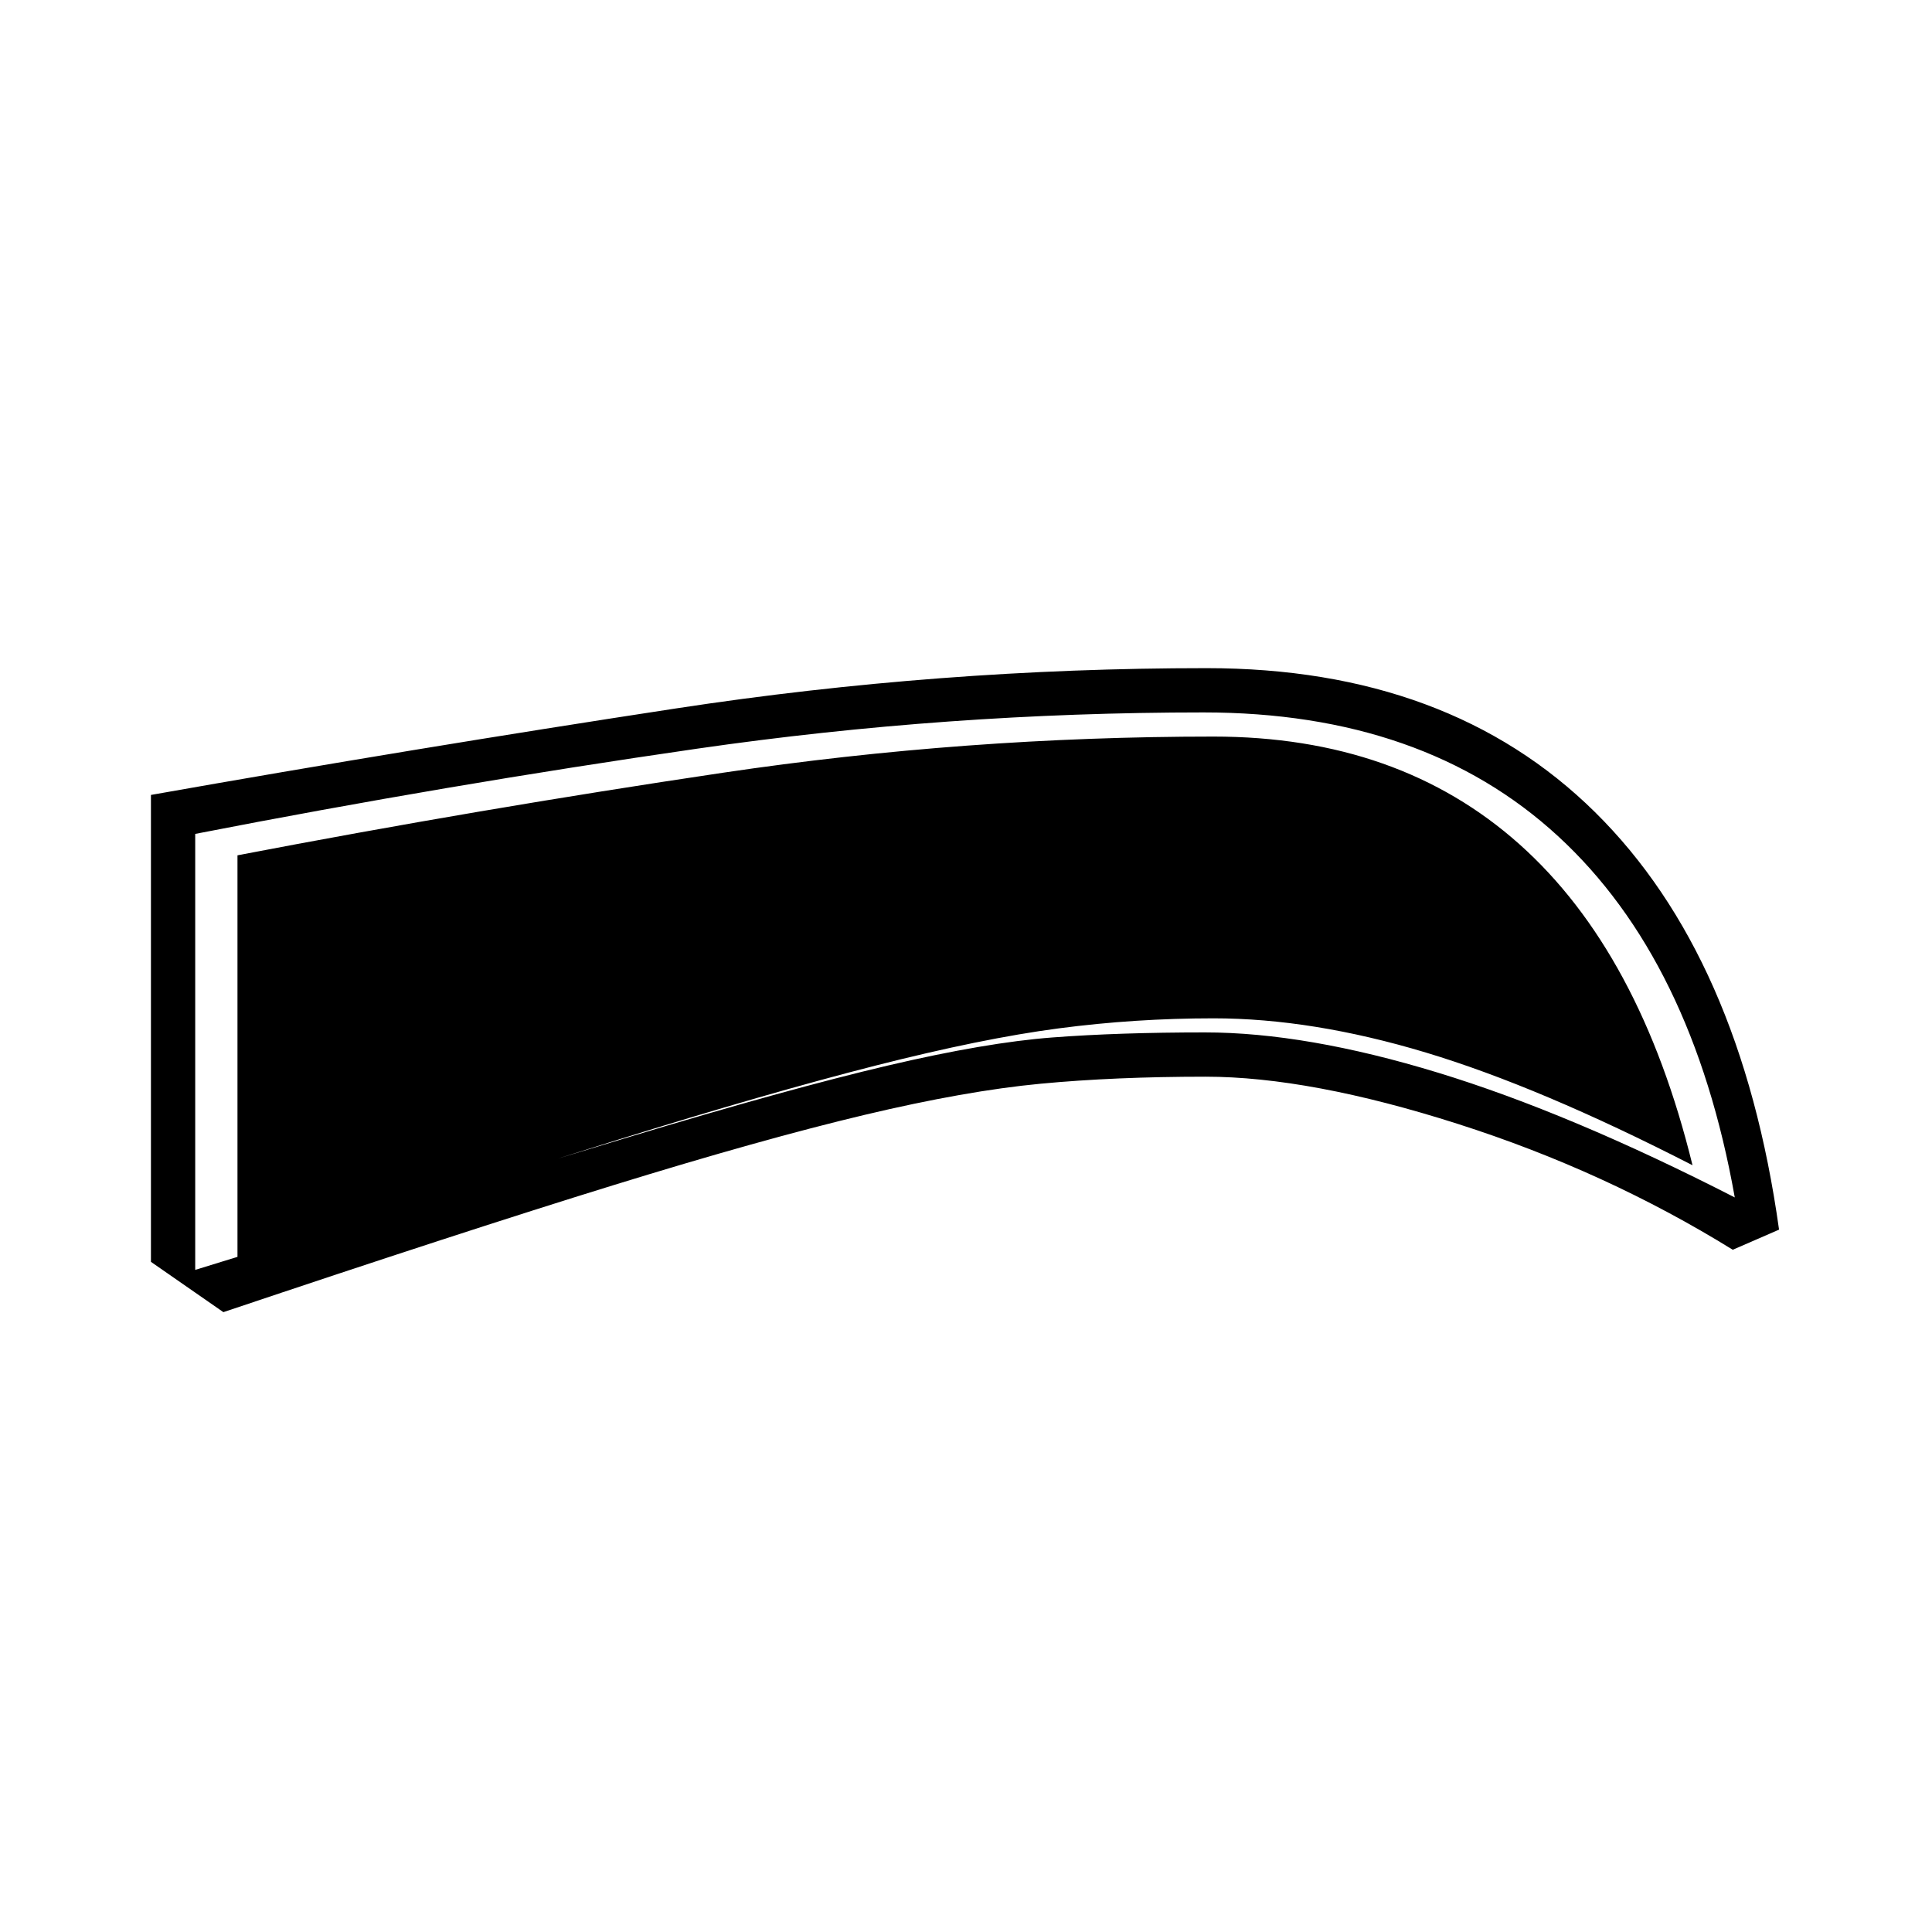
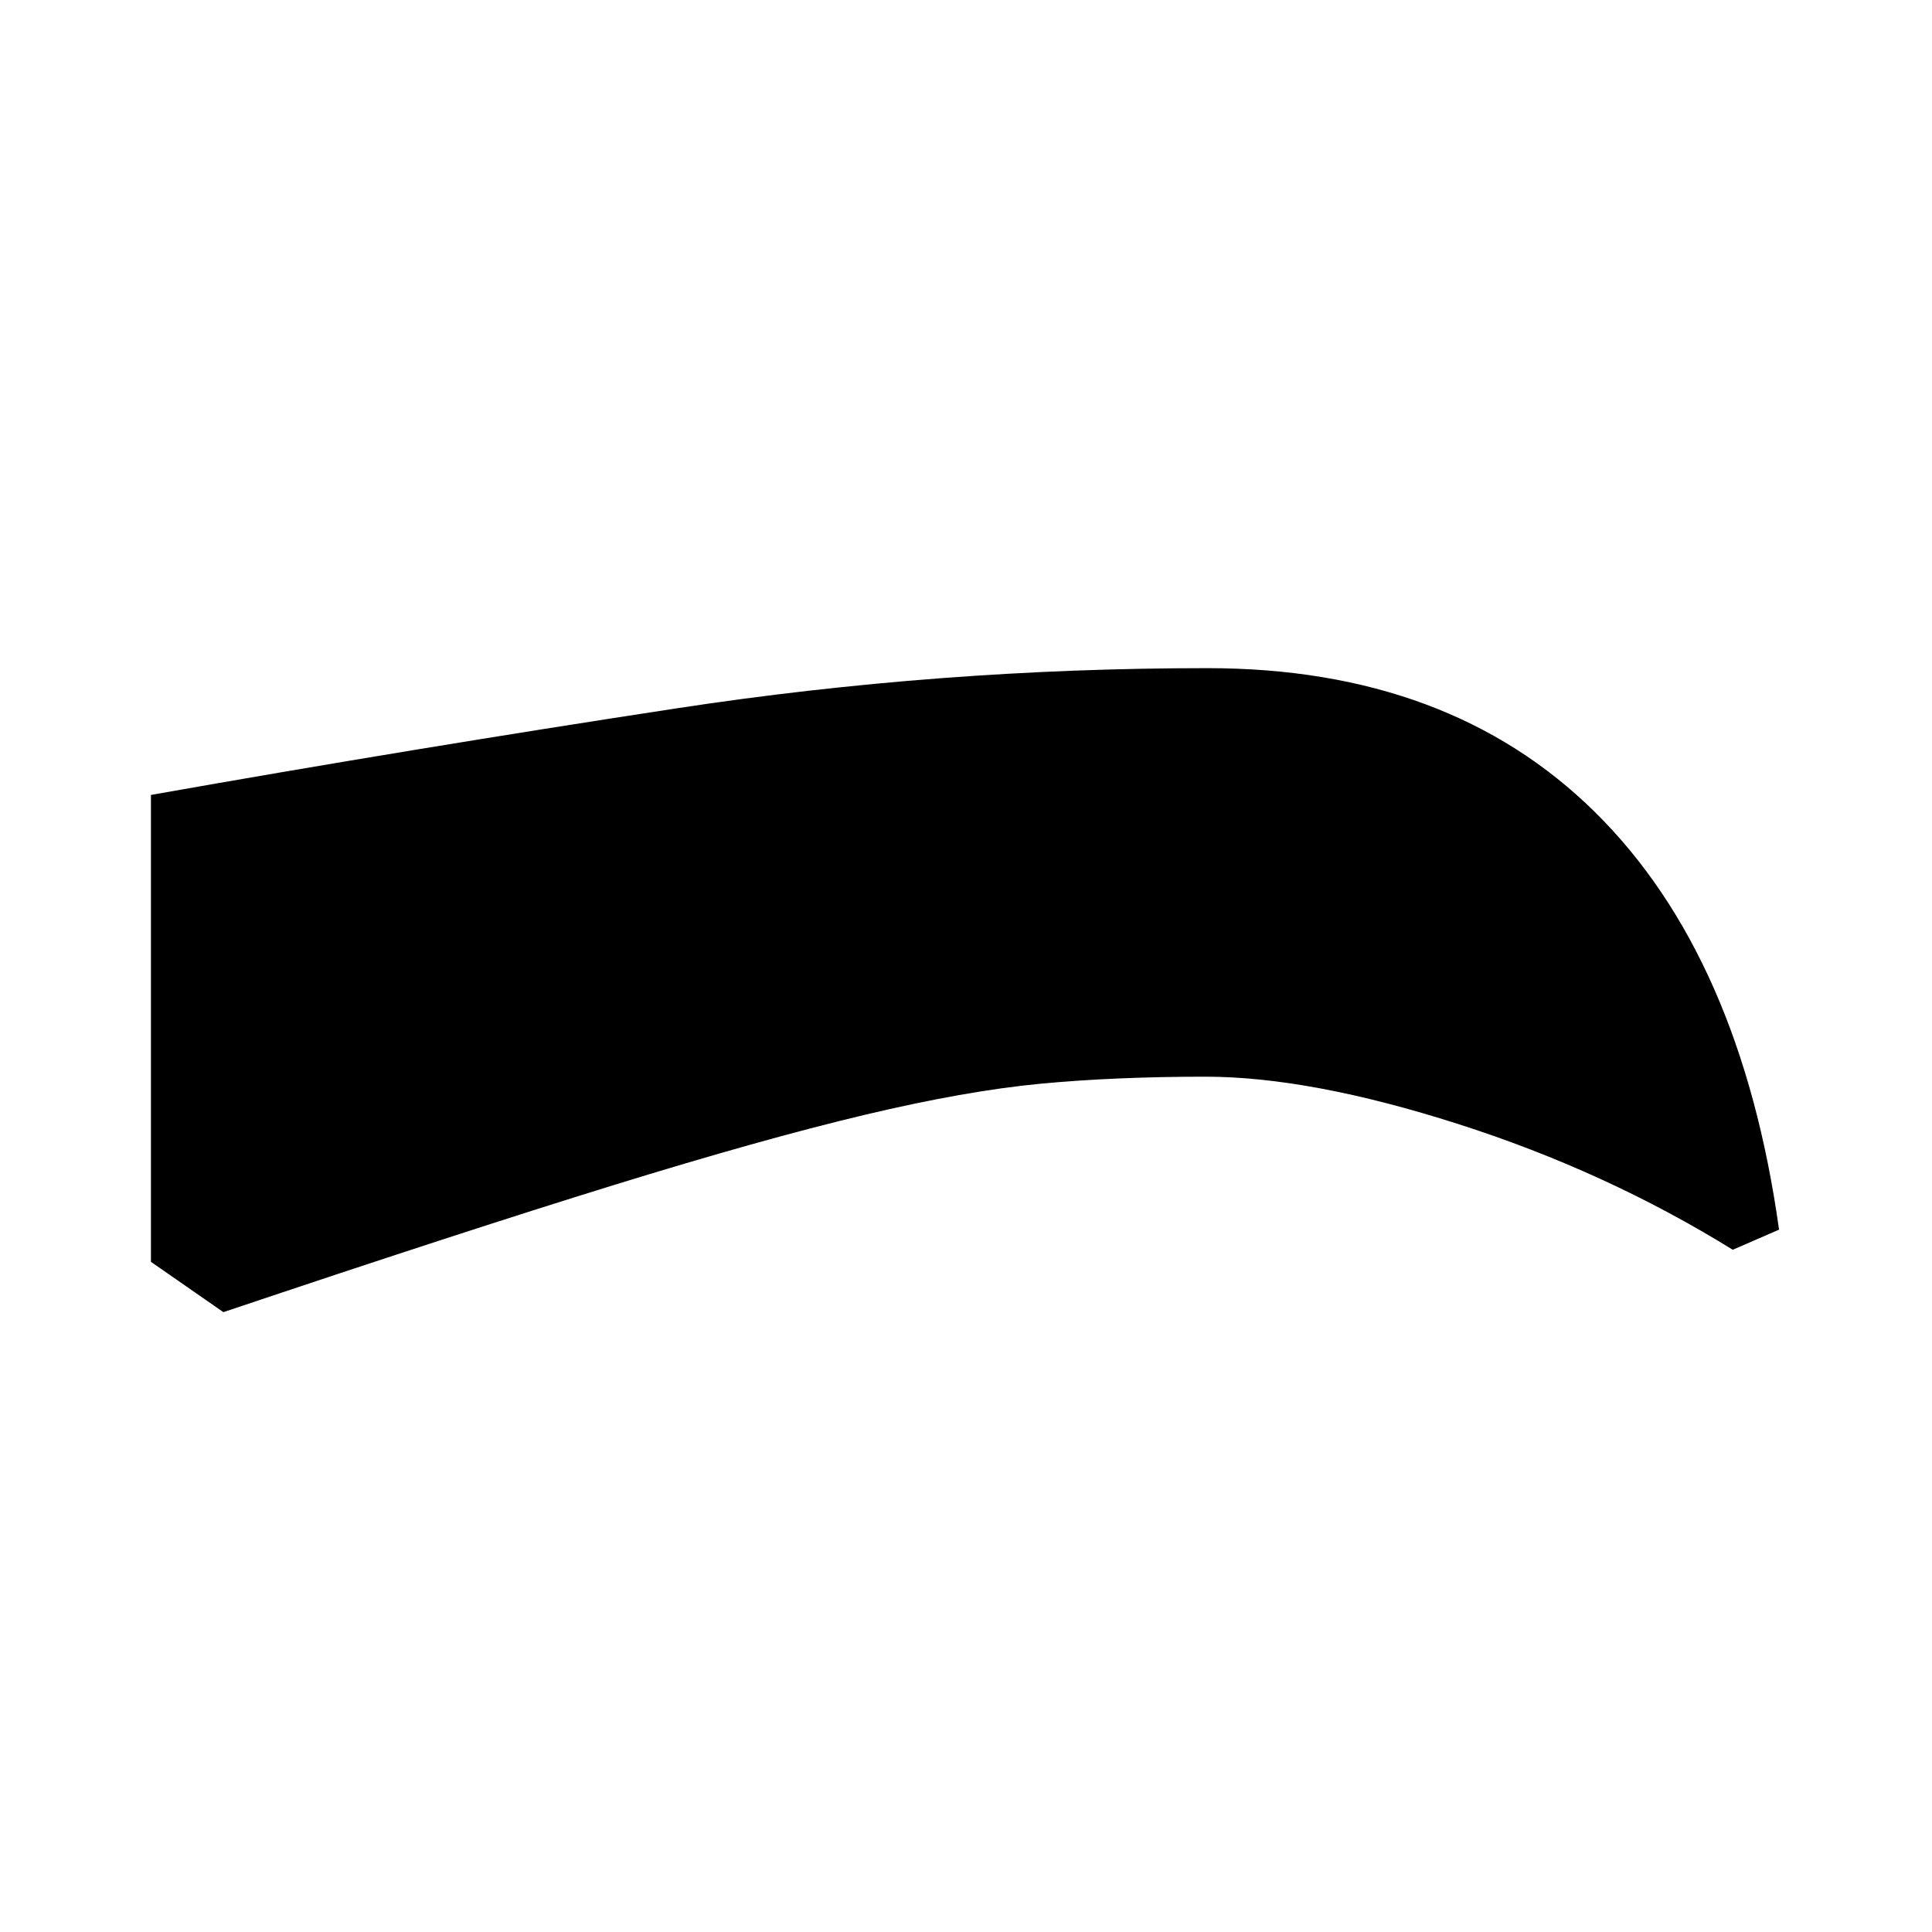
<svg xmlns="http://www.w3.org/2000/svg" viewBox="0 -960 960 960">
-   <path d="M599-425q-45 0-82 3.5T429.5-406q-50.5 12-125 35T111-308l-36-25v-232q130-23 261-43t263.55-20Q720-628 792.5-556.5 865-485 884-349l-23 10q-63-39-136.5-62.5T599-425Zm-.31-22q50.31 0 115.81 20T862-365q-21-118-87.8-179.5T598-606q-127 0-251.5 18T97-545.64V-329q136-42 215.5-66T441-430.5q49-11.5 82-14t75.69-2.5Zm4.31-7q-39 0-77 5t-91 18.5q-53 13.5-128.5 37T118-333v-202q120-23 241-41t244-18q92 0 152 53.5T841-381q-76-39-132.5-56T603-454Z" />
+   <path d="M599-425q-45 0-82 3.5T429.5-406q-50.5 12-125 35T111-308l-36-25v-232q130-23 261-43t264-20q120 0 192.5 71.5T884-349l-23 10q-63-39-136.5-62.5T599-425Z" />
</svg>
